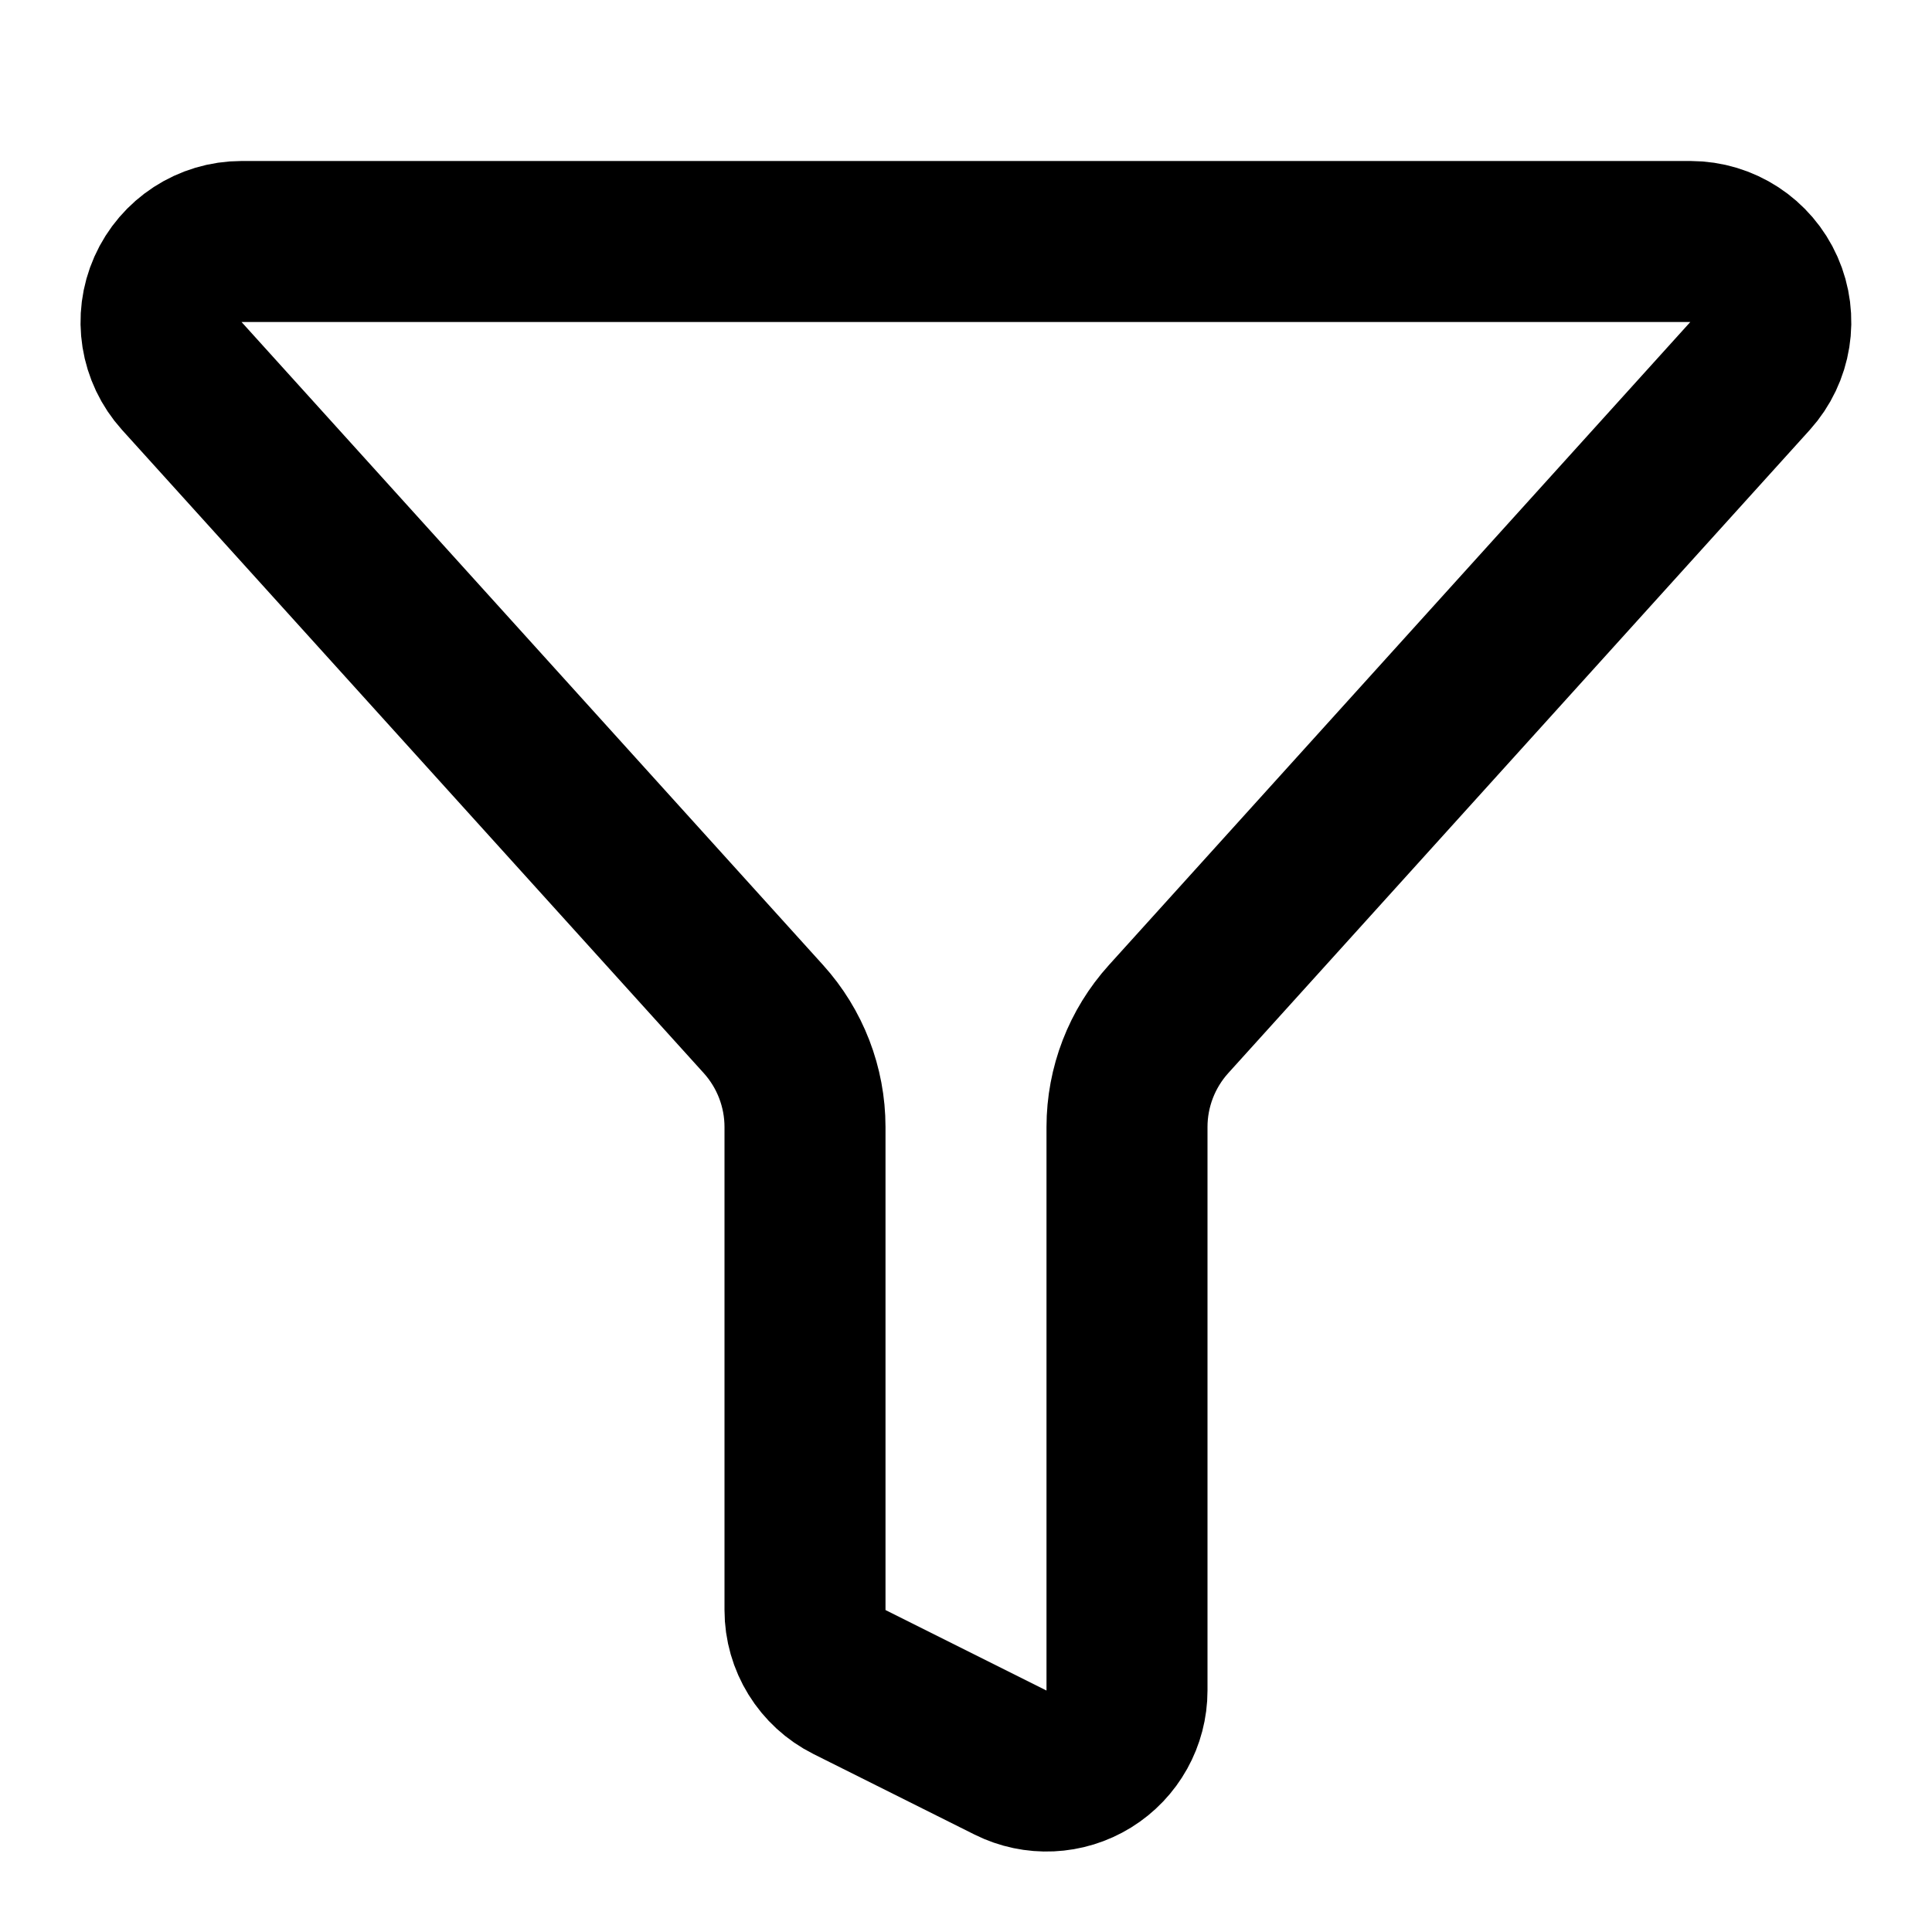
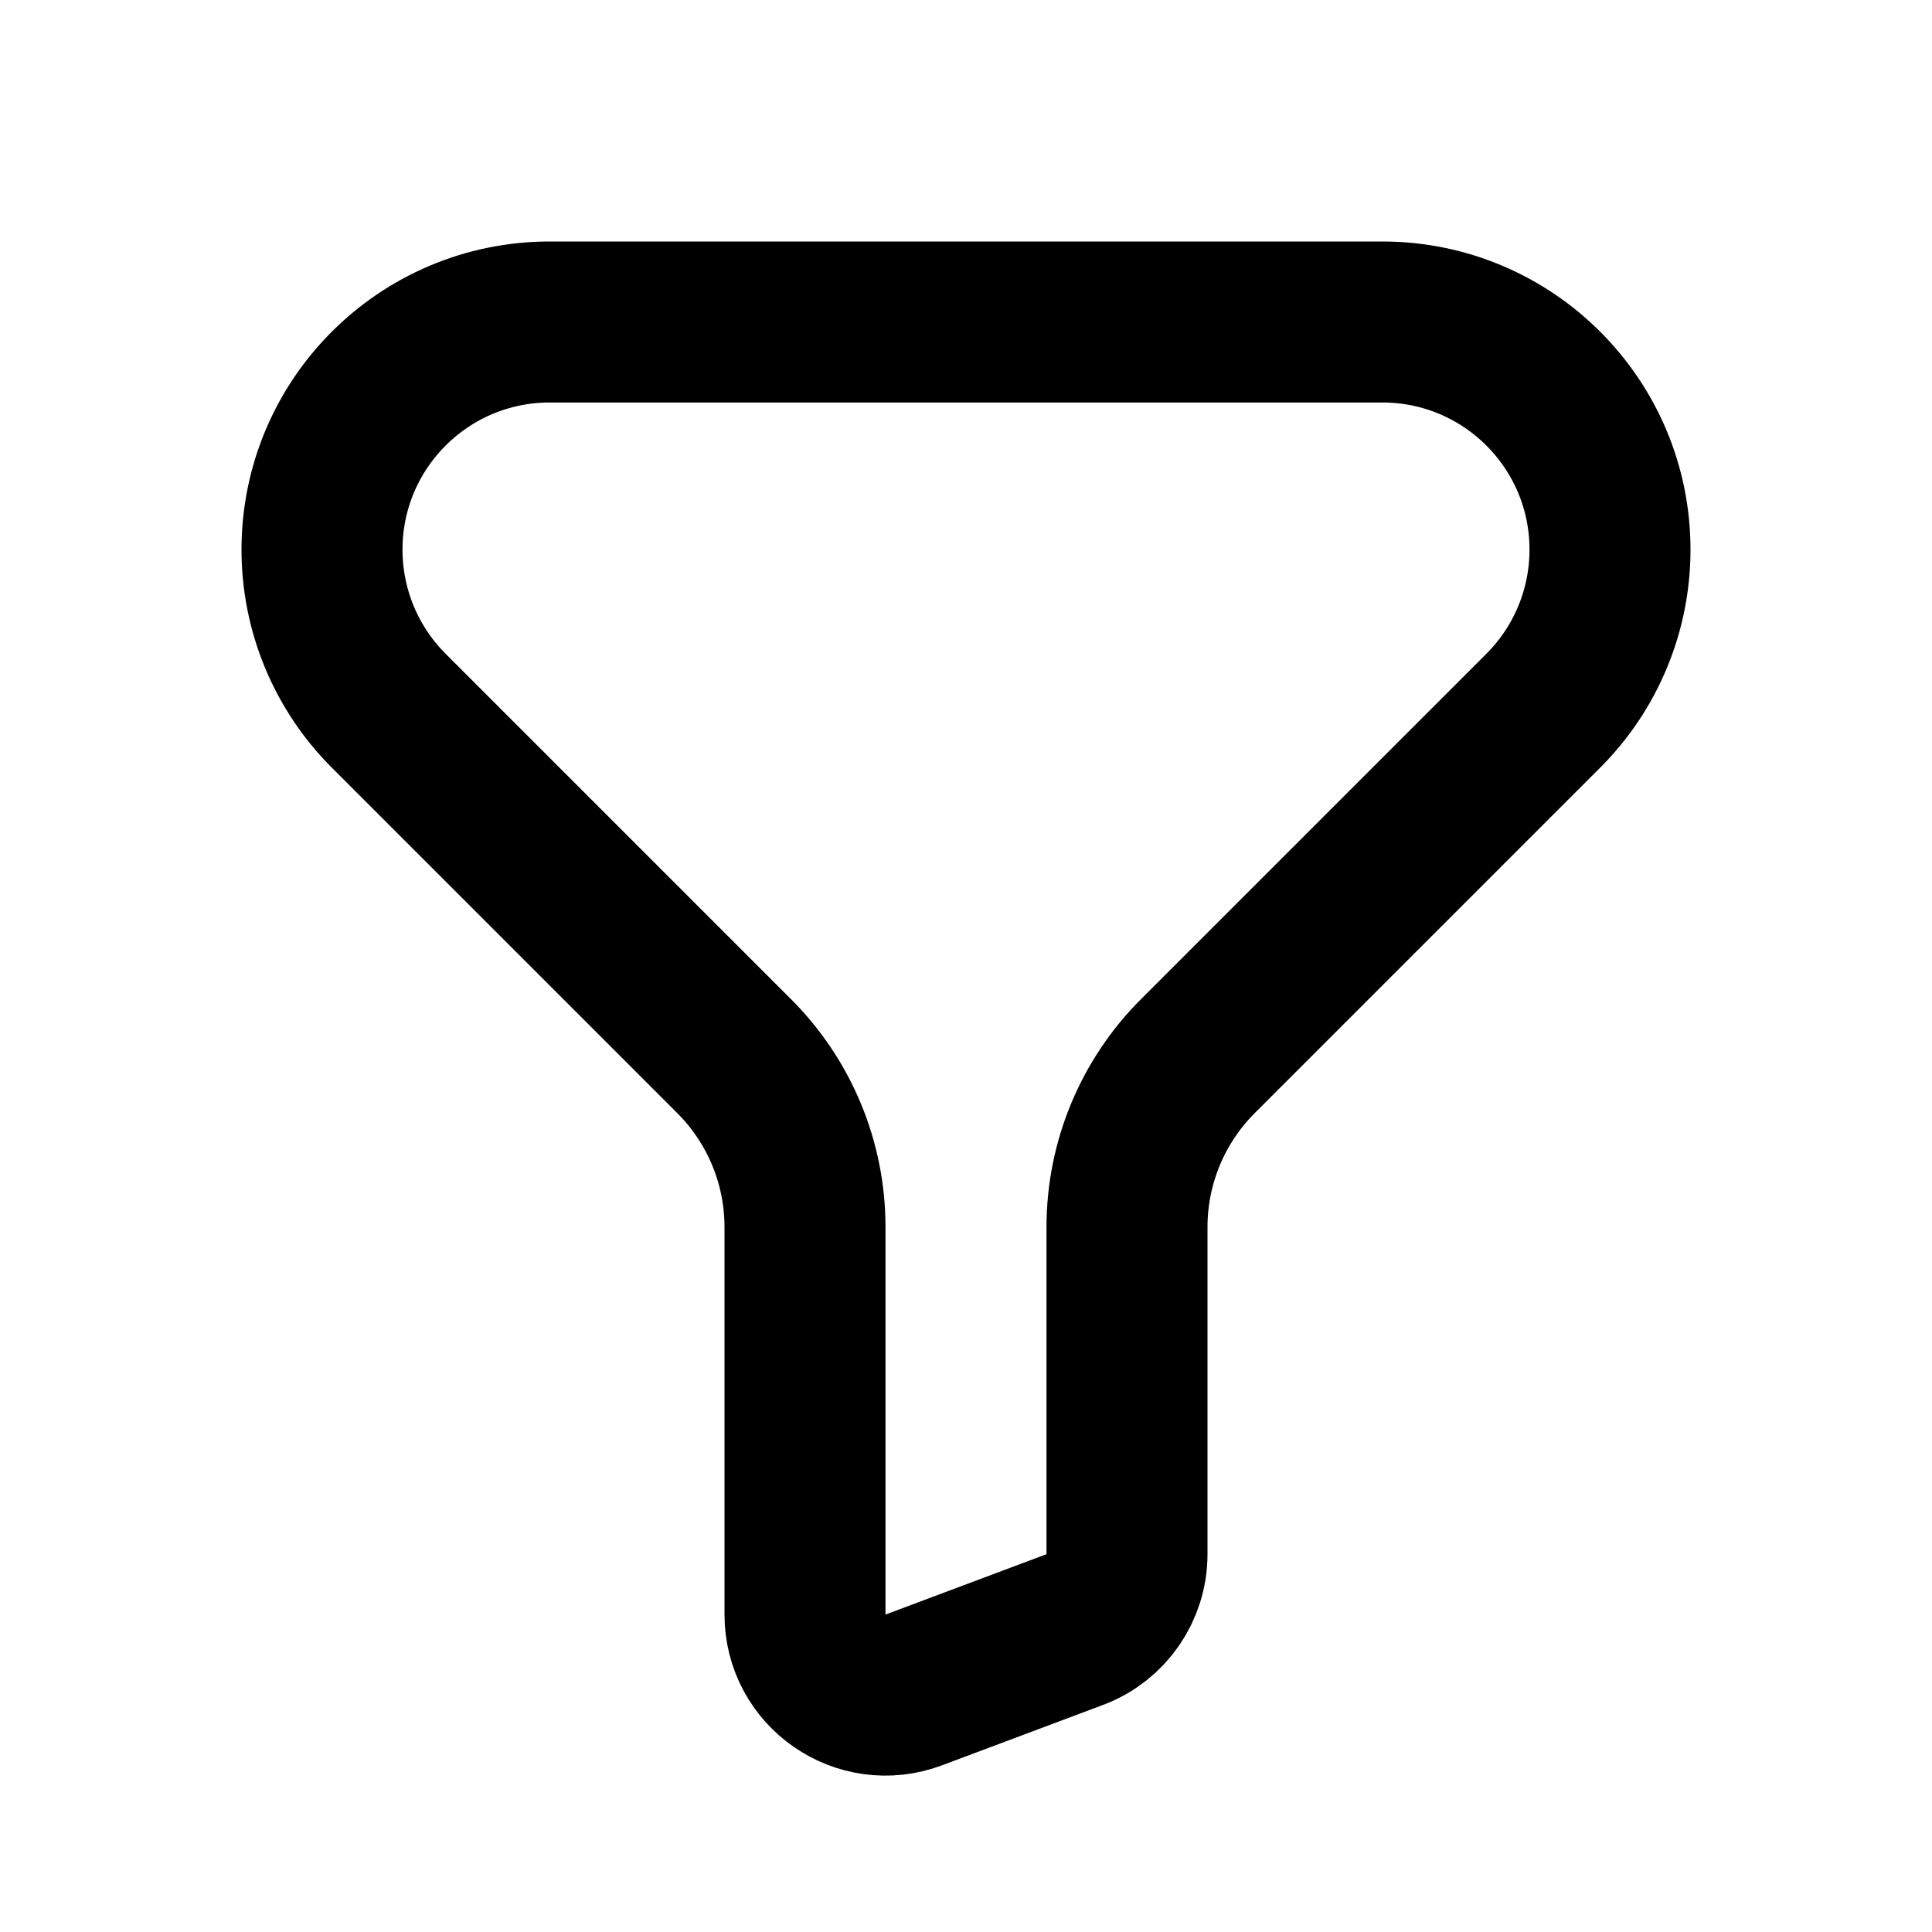
- <svg xmlns="http://www.w3.org/2000/svg" viewBox="0 0 24 24" fill="none" stroke="currentColor" stroke-width="2" stroke-linecap="round" stroke-linejoin="round" data-nika="builtin/jq" aria-hidden="true">
-   <path d="M10 20a1 1 0 0 0 .553.895l2 1A1 1 0 0 0 14 21v-7a2 2 0 0 1 .517-1.341L21.74 4.67A1 1 0 0 0 21 3H3a1 1 0 0 0-.742 1.67l7.225 7.989A2 2 0 0 1 10 14z" />
+ <svg xmlns="http://www.w3.org/2000/svg" viewBox="0 0 24 24" fill="none" data-nika="builtin/jq" aria-hidden="true">
+   <path d="M17.172 4H6.828C5.266 4 4 5.266 4 6.828C4 7.579 4.298 8.298 4.828 8.828L9.121 13.121C9.684 13.684 10 14.447 10 15.243V20.057C10 20.755 10.697 21.238 11.351 20.993L13.351 20.243C13.741 20.097 14 19.724 14 19.307V15.243C14 14.447 14.316 13.684 14.879 13.121L19.172 8.828C19.702 8.298 20 7.579 20 6.828C20 5.266 18.734 4 17.172 4Z" stroke="currentColor" stroke-width="2" stroke-linejoin="round" />
</svg>
